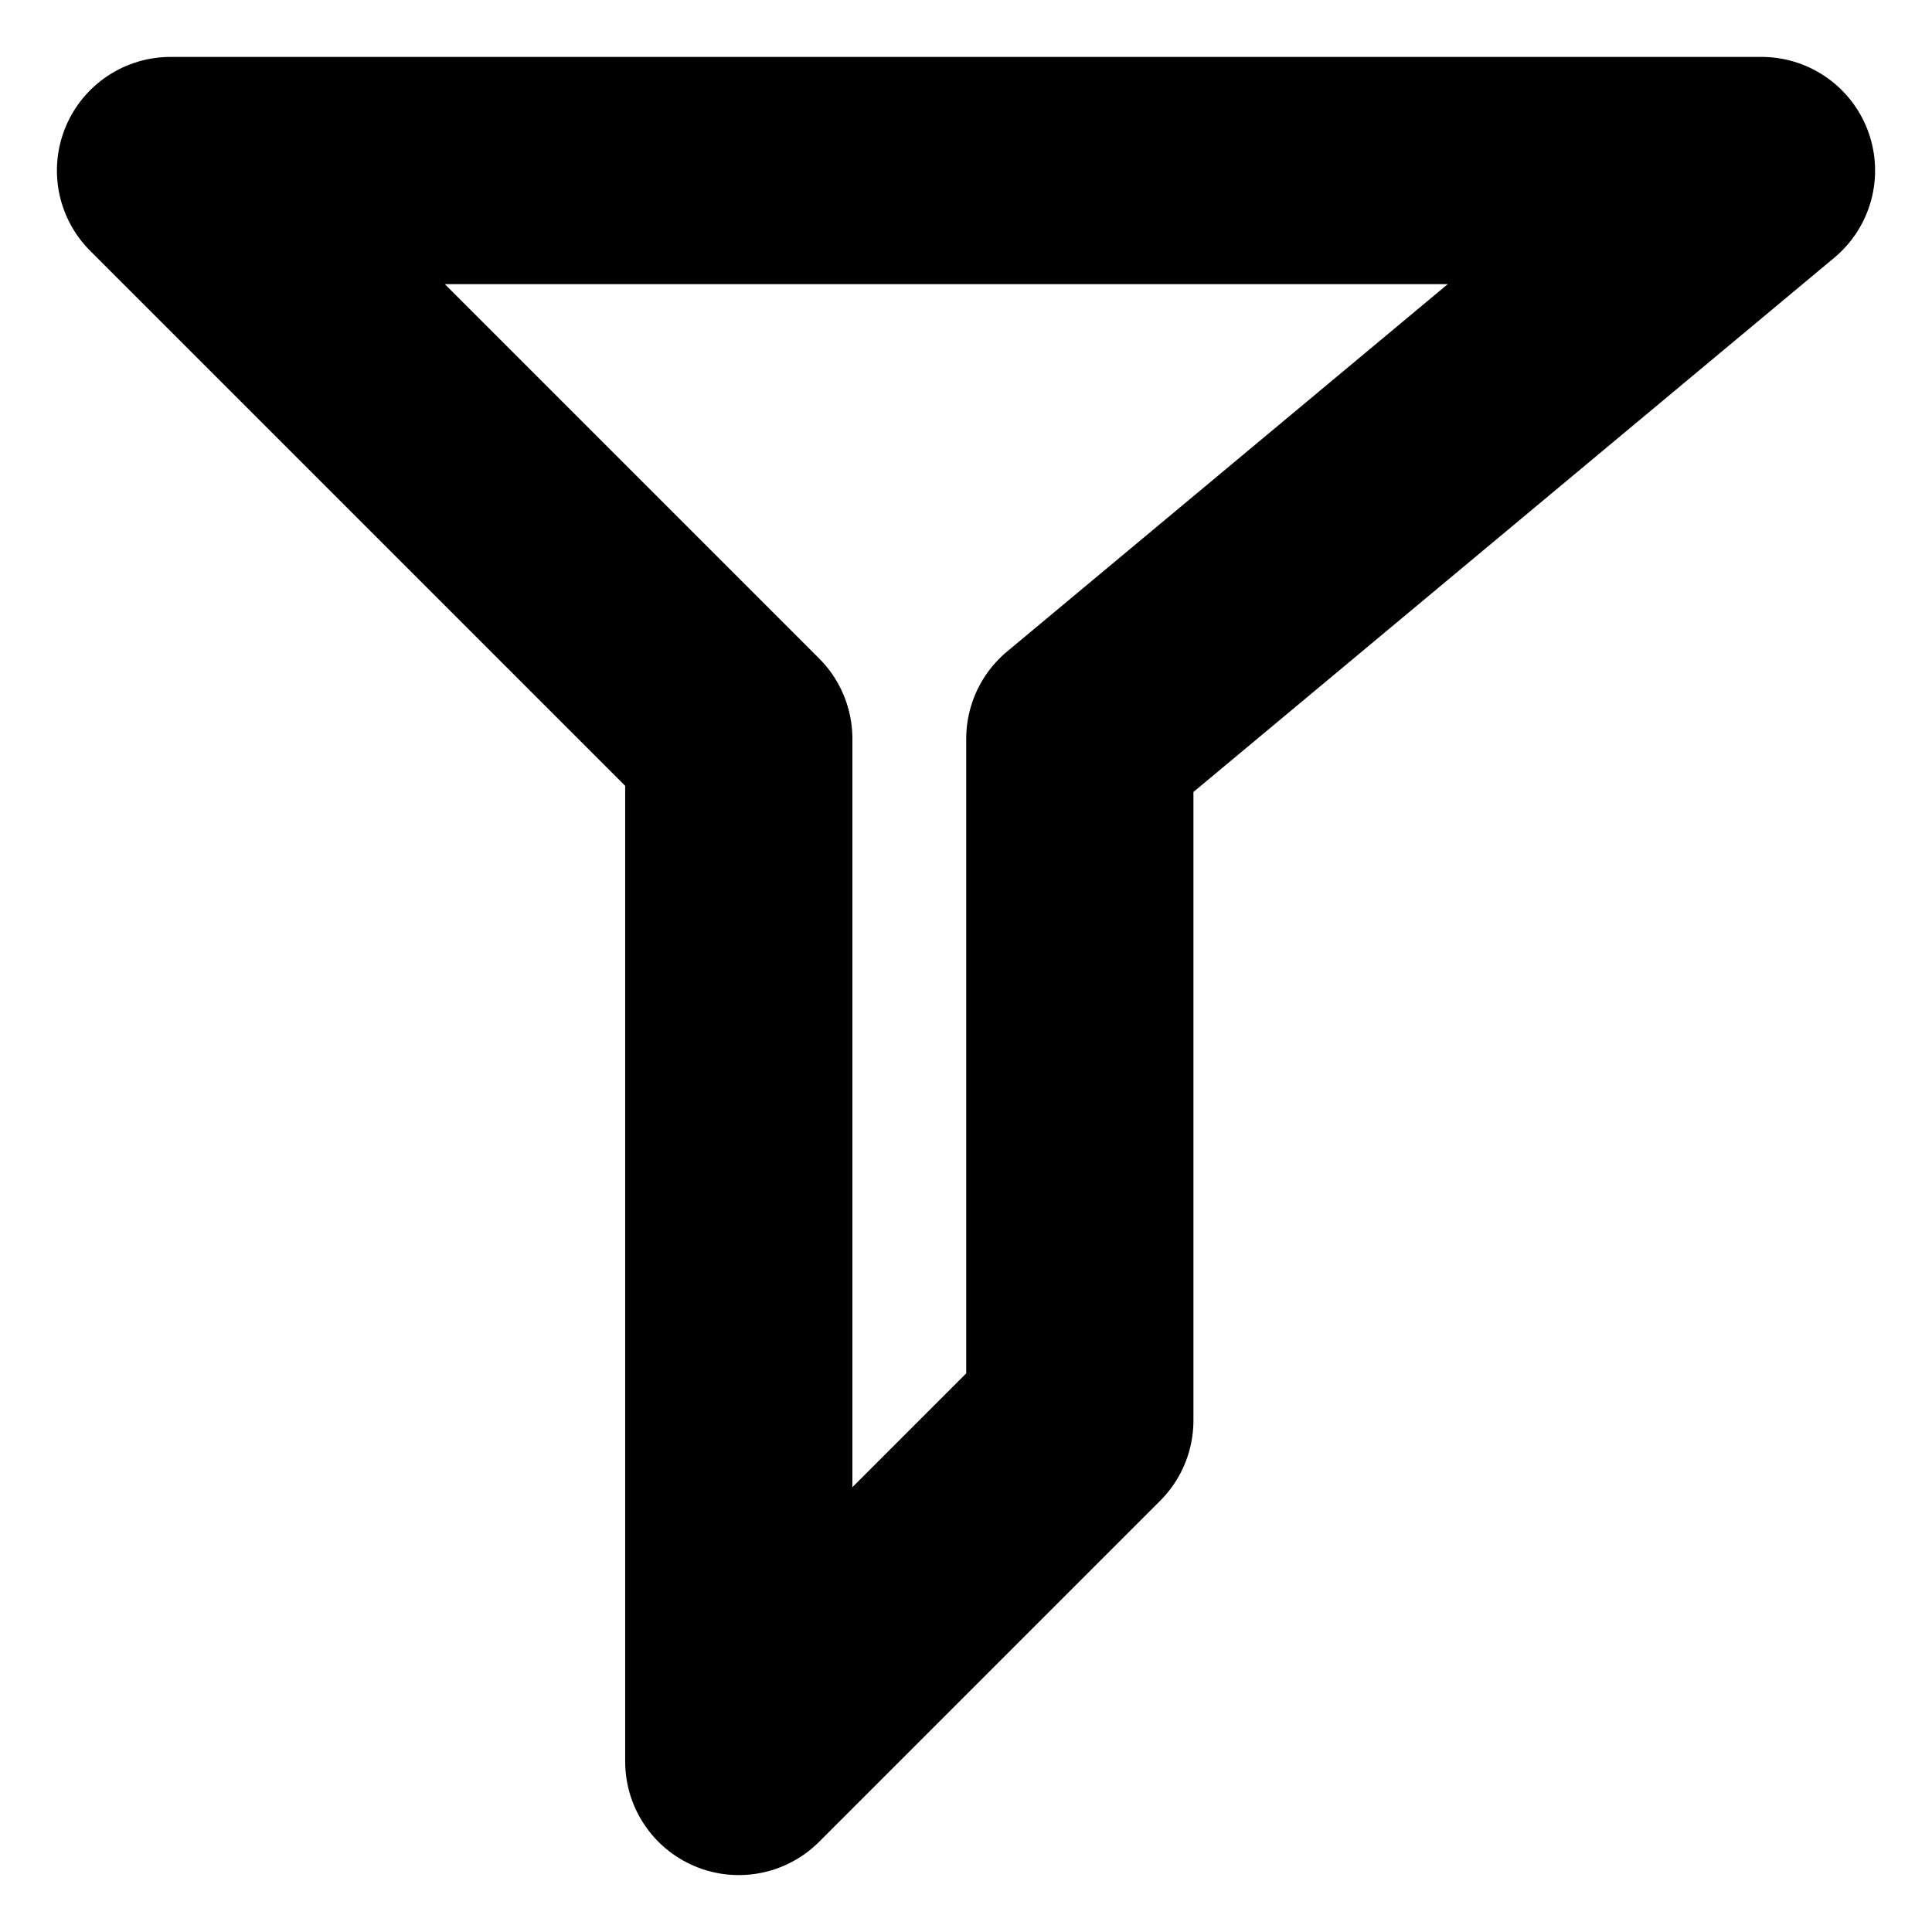
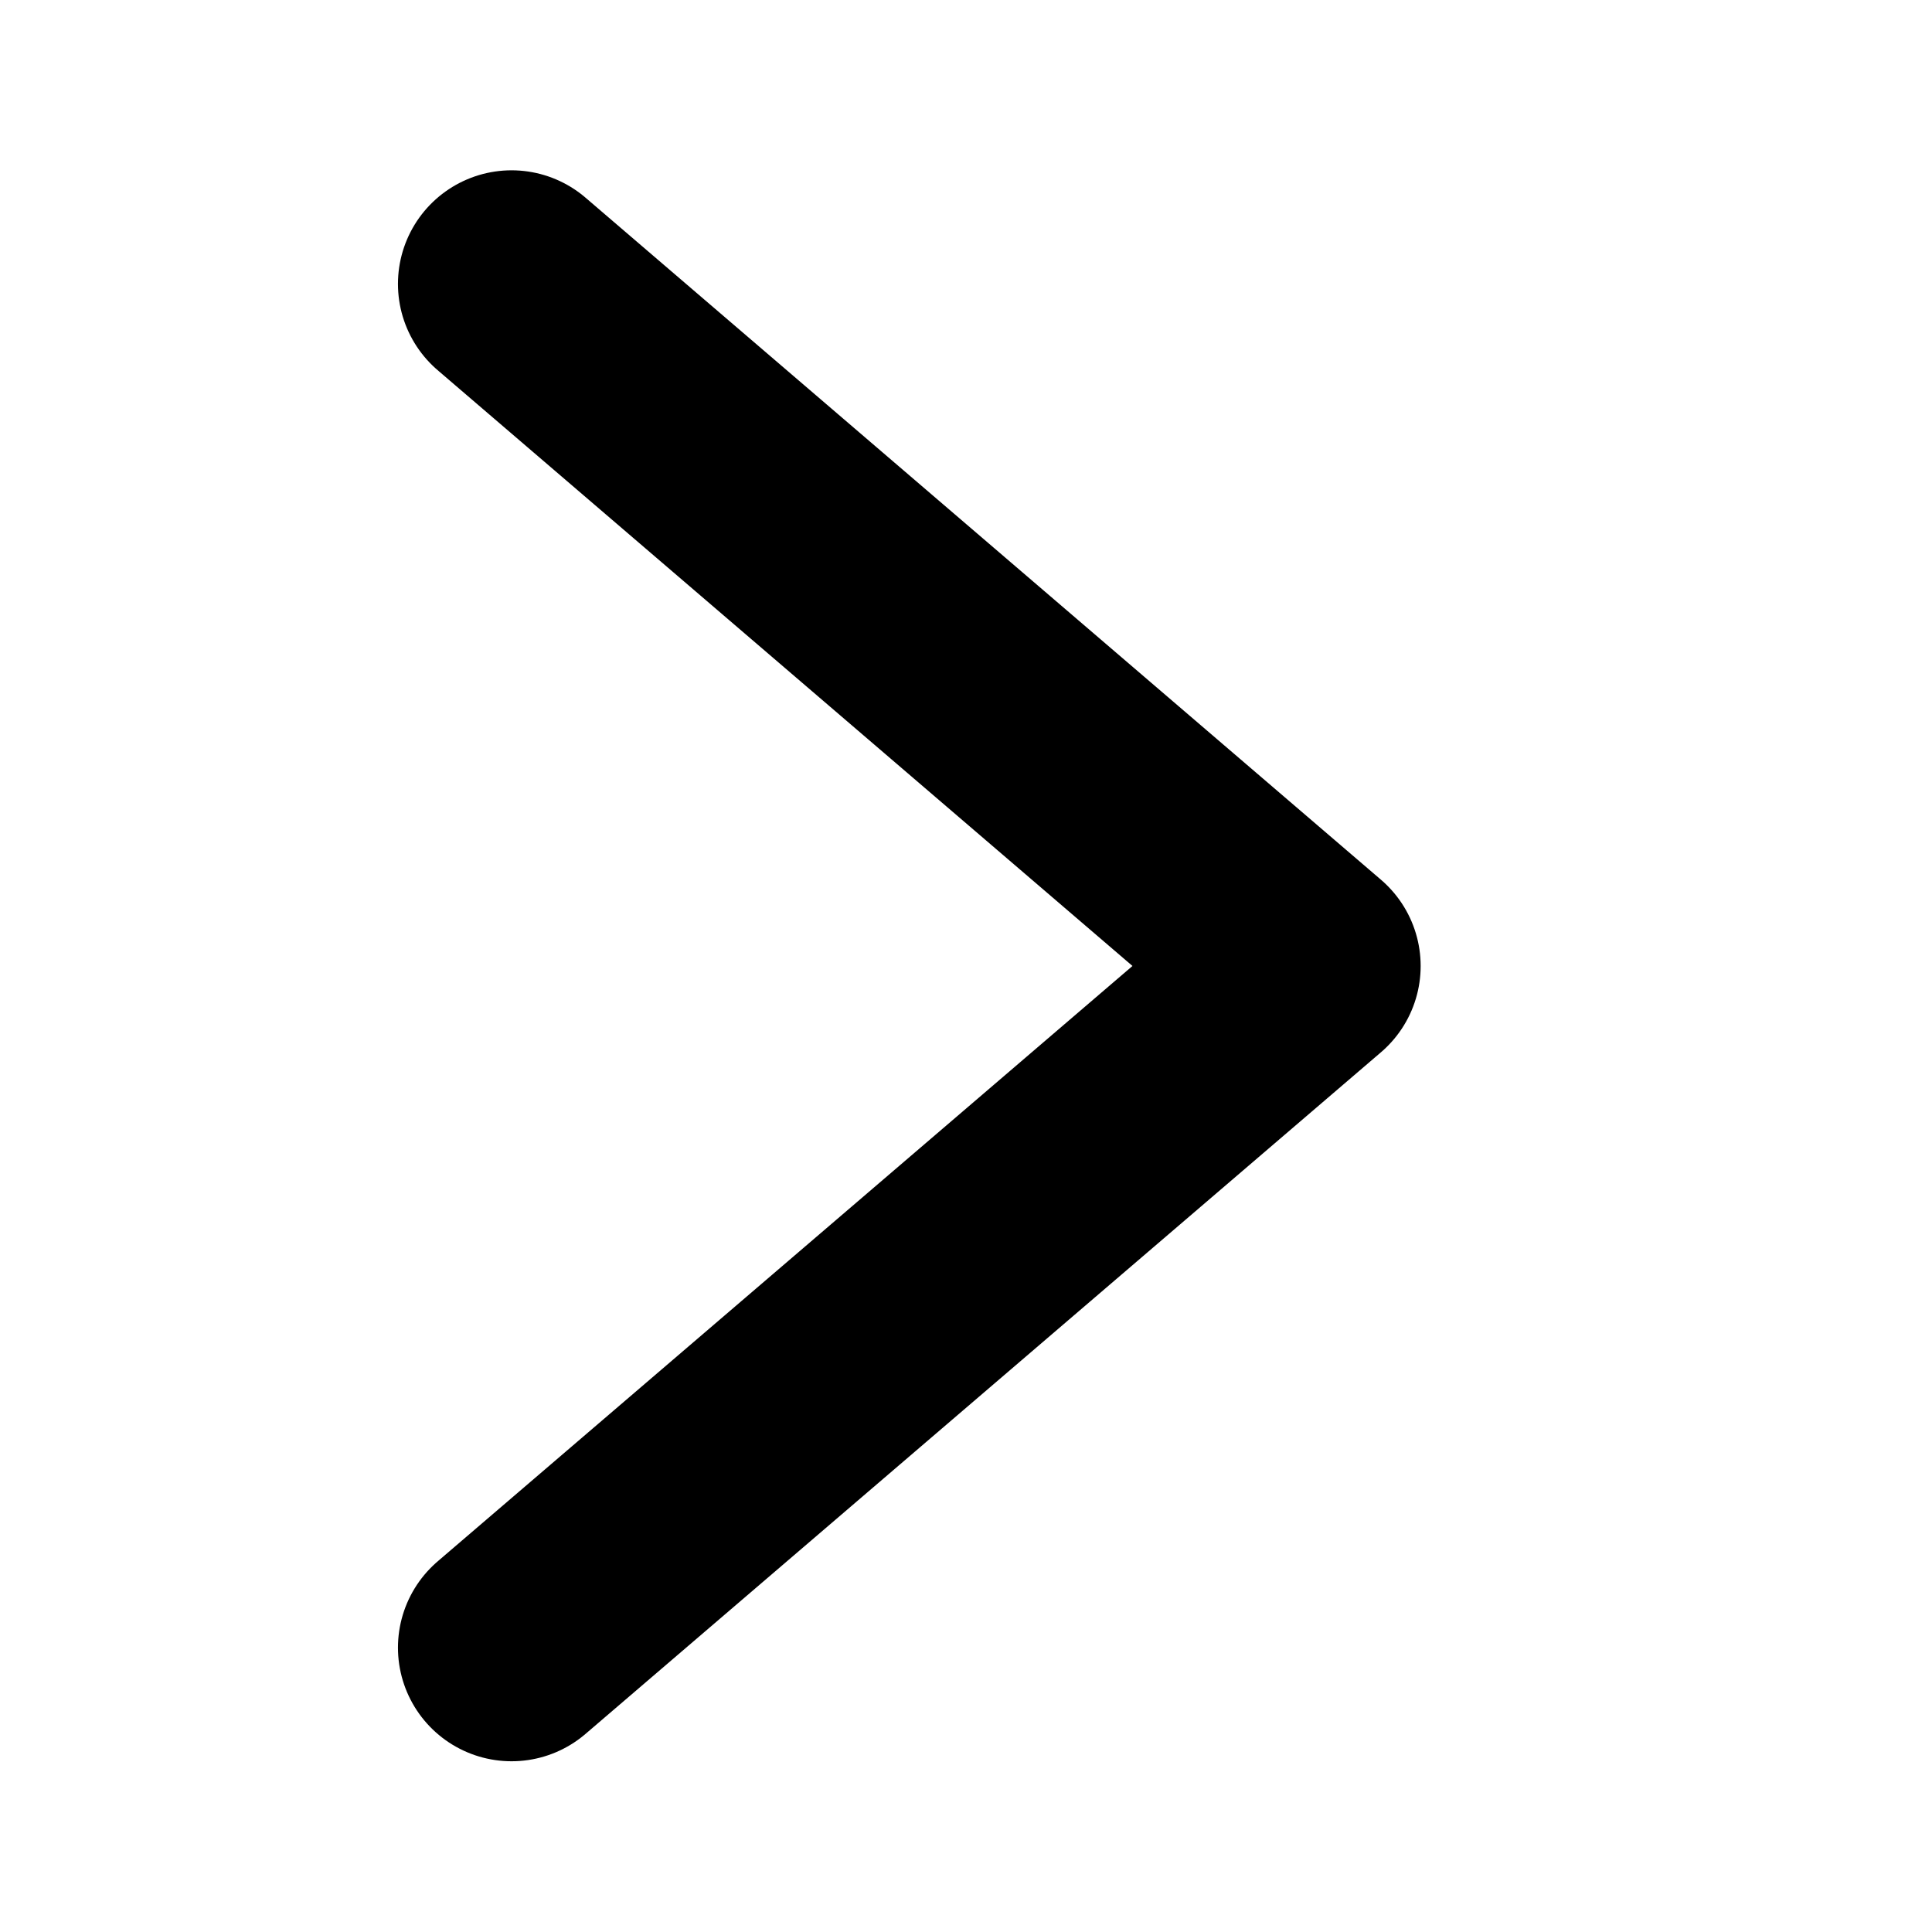
<svg xmlns="http://www.w3.org/2000/svg" xmlns:xlink="http://www.w3.org/1999/xlink" id="svg5" version="1.1" viewBox="0 0 4.498 4.498" height="17" width="17">
  <defs id="defs2">
    <symbol id="symbol847">
      <path style="fill:none;fill-opacity:1;stroke:#000000;stroke-width:0.529;stroke-linecap:round;stroke-linejoin:bevel;stroke-miterlimit:4;stroke-dasharray:none;stroke-opacity:1" d="M 0.661,0.661 H 3.836" id="path1885" />
      <path style="fill:none;fill-opacity:1;stroke:#000000;stroke-width:0.529;stroke-linecap:round;stroke-linejoin:bevel;stroke-miterlimit:4;stroke-dasharray:none;stroke-opacity:1" d="m 0.661,3.836 3.175,10e-8" id="path1889" />
      <path style="fill:none;fill-opacity:1;stroke:#000000;stroke-width:0.529;stroke-linecap:round;stroke-linejoin:bevel;stroke-miterlimit:4;stroke-dasharray:none;stroke-opacity:1" d="M 0.661,2.249 H 3.836" id="path1891" />
    </symbol>
    <symbol id="symbol878">
      <path style="fill:none;stroke:#000000;stroke-width:0.529;stroke-linecap:round;stroke-linejoin:round;stroke-miterlimit:4;stroke-dasharray:none;stroke-opacity:1" d="M 3.043,0.661 1.455,2.249 3.043,3.836" id="path1262" />
    </symbol>
    <symbol id="symbol931">
      <path style="fill:none;stroke:#000000;stroke-width:0.529;stroke-linecap:round;stroke-linejoin:round;stroke-miterlimit:4;stroke-dasharray:none;stroke-opacity:1" d="M 3.572,0.661 1.984,3.836 1.191,2.778" id="path1686" />
    </symbol>
    <symbol id="symbol1032">
      <path id="path2684" style="fill:none;stroke:#000000;stroke-width:0.529;stroke-linecap:round;stroke-linejoin:bevel;stroke-miterlimit:4;stroke-dasharray:none;stroke-opacity:1" d="M 2.249,0.661 V 3.836 M 0.661,2.249 h 3.175" />
    </symbol>
    <symbol id="symbol1107">
      <path style="fill:none;stroke:#000000;stroke-width:0.529;stroke-linecap:round;stroke-linejoin:bevel;stroke-miterlimit:4;stroke-dasharray:none;stroke-opacity:1" d="M 0.661,2.249 H 3.836" id="path2914" />
    </symbol>
    <symbol id="symbol1208">
      <path id="path4455" style="fill:none;stroke:#000000;stroke-width:0.265" d="M 2.778,2.249 A 0.529,0.529 0 0 1 2.249,2.778 0.529,0.529 0 0 1 1.72,2.249 0.529,0.529 0 0 1 2.249,1.72 0.529,0.529 0 0 1 2.778,2.249 Z m 0.801,-0.213 0.307,-0.049 0.026,-0.001 0.353,0.12 v 0.286 l -0.353,0.12 -0.026,-0.001 -0.307,-0.049 -0.129,0.396 0.278,0.141 0.021,0.014 0.214,0.305 -0.168,0.231 -0.356,-0.11 -0.02,-0.016 -0.22,-0.221 -0.337,0.245 0.142,0.277 0.009,0.024 -0.006,0.373 -0.272,0.088 -0.224,-0.298 -0.007,-0.025 -0.048,-0.308 h -0.417 l -0.048,0.308 -0.007,0.025 -0.224,0.298 -0.272,-0.088 -0.006,-0.373 0.009,-0.024 0.142,-0.277 -0.337,-0.245 -0.22,0.221 -0.02,0.016 -0.356,0.11 -0.168,-0.231 0.214,-0.305 0.021,-0.014 0.278,-0.141 -0.129,-0.396 -0.307,0.049 -0.026,0.001 -0.353,-0.12 v -0.286 l 0.353,-0.12 0.026,0.001 0.307,0.049 0.129,-0.396 -0.278,-0.141 -0.021,-0.014 -0.214,-0.305 0.168,-0.231 0.356,0.11 0.02,0.016 0.22,0.221 0.337,-0.245 -0.142,-0.277 -0.009,-0.024 0.006,-0.373 0.272,-0.088 0.224,0.298 0.007,0.025 0.048,0.308 h 0.417 l 0.048,-0.308 0.007,-0.025 0.224,-0.298 0.272,0.088 0.006,0.373 -0.009,0.024 -0.142,0.277 0.337,0.245 0.22,-0.221 0.02,-0.016 0.356,-0.11 0.168,0.231 -0.214,0.305 -0.021,0.014 -0.278,0.141 z" />
    </symbol>
    <symbol id="symbol1297">
      <path style="display:inline;fill:none;stroke:#000000;stroke-width:0.529;stroke-linecap:round;stroke-linejoin:round;stroke-miterlimit:4;stroke-dasharray:none;stroke-opacity:1" d="M 0.661,0.661 H 3.836 V 3.836 H 0.661 V 0.661" id="path2027" />
    </symbol>
    <symbol id="symbol1414">
      <path style="display:inline;fill:none;stroke:#000000;stroke-width:0.529;stroke-linecap:round;stroke-linejoin:round;stroke-miterlimit:4;stroke-dasharray:none;stroke-opacity:1" d="M 0.661,0.661 3.836,2.249 0.661,3.836 Z" id="path1061" />
    </symbol>
  </defs>
  <g id="layer1" style="display:none">
    <use xlink:href="#symbol847" id="use852" x="0" y="0" width="100%" height="100%" />
  </g>
  <g id="layer2" style="display:none">
    <use xlink:href="#symbol878" id="use881" x="0" y="0" width="100%" height="100%" style="display:inline" />
+   </g>
+   <g id="layer16">
+     <path style="fill:none;stroke:#000000;stroke-width:0.529;stroke-linecap:round;stroke-linejoin:round;stroke-opacity:1;stroke-miterlimit:4;stroke-dasharray:none" d="M 1.191,0.661 3.043,2.249 1.191,3.836" id="path4820" />
  </g>
  <g id="layer3" style="display:none">
    <use xlink:href="#symbol931" id="use934" x="0" y="0" width="100%" height="100%" />
  </g>
  <g id="layer4" style="display:none">
    <use xlink:href="#symbol1032" id="use1035" x="0" y="0" width="100%" height="100%" />
  </g>
  <g id="g2918" style="display:none">
    <use xlink:href="#symbol1107" id="use1110" x="0" y="0" width="100%" height="100%" style="display:inline" />
  </g>
  <g id="layer12" style="display:none">
    <path style="fill:none;stroke:#000000;stroke-width:0.529;stroke-linecap:round;stroke-linejoin:round;stroke-miterlimit:4;stroke-dasharray:none;stroke-opacity:1" d="M 0.661,0.661 3.836,3.836" id="path909" />
    <path style="fill:none;stroke:#000000;stroke-width:0.529;stroke-linecap:round;stroke-linejoin:bevel;stroke-miterlimit:4;stroke-dasharray:none;stroke-opacity:1" d="M 0.661,3.836 3.836,0.661" id="path1079" />
  </g>
  <g id="layer5" style="display:none">
    <use xlink:href="#symbol1208" id="use1211" x="0" y="0" width="100%" height="100%" />
  </g>
  <g id="layer6" style="display:none">
    <use xlink:href="#symbol1297" id="use1300" x="0" y="0" width="100%" height="100%" />
  </g>
  <g id="layer7" style="display:none">
    <use xlink:href="#symbol1414" id="use1417" x="0" y="0" width="100%" height="100%" style="stroke-width:0.529;stroke-linecap:round;stroke-linejoin:round;stroke-miterlimit:4;stroke-dasharray:none" />
  </g>
  <g id="layer8" style="display:none">
    <path style="fill:none;stroke:#000000;stroke-width:0.529;stroke-linecap:round;stroke-linejoin:round;stroke-miterlimit:4;stroke-dasharray:none;stroke-opacity:1" d="m 3.836,2.778 -10e-8,1.058 H 0.661 V 0.661 h 1.058" id="path81" />
    <path style="fill:none;stroke:#000000;stroke-width:0.529;stroke-linecap:round;stroke-linejoin:bevel;stroke-miterlimit:4;stroke-dasharray:none;stroke-opacity:1" d="M 2.778,0.661 H 3.836 V 1.72" id="path9477" />
    <path style="fill:none;stroke:#000000;stroke-width:0.529;stroke-linecap:round;stroke-linejoin:bevel;stroke-miterlimit:4;stroke-dasharray:none;stroke-opacity:1" d="M 3.836,0.661 2.249,2.249" id="path9479" />
  </g>
  <g id="layer14" style="display:none">
    <path style="fill:none;stroke:#000000;stroke-width:0.397;stroke-linecap:round;stroke-linejoin:round;stroke-miterlimit:4;stroke-dasharray:none;stroke-opacity:1" d="M 3.572,4.101 H 0.397 l 0.529,-1.587 H 4.101 l -0.529,1.587" id="path2783" />
    <path style="fill:none;stroke:#000000;stroke-width:0.397;stroke-linecap:round;stroke-linejoin:round;stroke-miterlimit:4;stroke-dasharray:none;stroke-opacity:1" d="M 0.397,4.101 V 1.191 H 1.455 v 0.529 h 0.529" id="path2993" />
    <path style="fill:none;stroke:#000000;stroke-width:0.397;stroke-linecap:round;stroke-linejoin:bevel;stroke-miterlimit:4;stroke-dasharray:none;stroke-opacity:1" d="M 2.514,1.984 3.836,0.661" id="path3258" />
    <path style="fill:none;stroke:#000000;stroke-width:0.397;stroke-linecap:round;stroke-linejoin:bevel;stroke-miterlimit:4;stroke-dasharray:none;stroke-opacity:1" d="M 2.778,0.661 H 3.836 V 1.72" id="path3260" />
  </g>
  <g id="layer9" style="display:none">
    <path style="fill:none;stroke:#000000;stroke-width:0.529;stroke-linecap:round;stroke-linejoin:bevel;stroke-miterlimit:4;stroke-dasharray:none;stroke-opacity:1" d="M 0.661,1.72 V 0.661 h 1.058" id="path2431" />
    <path style="fill:none;stroke:#000000;stroke-width:0.529;stroke-linecap:round;stroke-linejoin:bevel;stroke-miterlimit:4;stroke-dasharray:none;stroke-opacity:1" d="m 2.778,3.836 h 1.058 l 10e-8,-1.058" id="path2437" />
    <path style="fill:none;stroke:#000000;stroke-width:0.529;stroke-linecap:round;stroke-linejoin:bevel;stroke-miterlimit:4;stroke-dasharray:none;stroke-opacity:1" d="M 3.836,3.836 0.661,0.661" id="path2439" />
  </g>
  <g id="layer10" style="display:none">
    <path style="fill:none;stroke:#000000;stroke-width:0.397;stroke-linecap:round;stroke-linejoin:round;stroke-miterlimit:4;stroke-dasharray:none;stroke-opacity:1" d="M 3.043,4.101 4.101,3.836 3.043,3.572" id="path11796" />
    <path style="fill:none;stroke:#000000;stroke-width:0.397;stroke-linecap:round;stroke-linejoin:round;stroke-miterlimit:4;stroke-dasharray:none;stroke-opacity:1" d="m 1.72,0.926 1.852,-4e-8 V 2.778 H 1.72 V 0.926" id="path13653" />
    <path style="fill:none;stroke:#000000;stroke-width:0.397;stroke-linecap:butt;stroke-linejoin:round;stroke-miterlimit:4;stroke-dasharray:none;stroke-opacity:1" d="M 0.661,0.397 V 3.836 h 3.44" id="path13900" />
    <path style="fill:none;stroke:#000000;stroke-width:0.397;stroke-linecap:round;stroke-linejoin:round;stroke-miterlimit:4;stroke-dasharray:none;stroke-opacity:1" d="M 0.397,1.191 0.661,0.397 0.926,1.191" id="path11798" />
  </g>
  <g id="layer11" style="display:none">
    <path style="display:inline;fill:none;stroke:#000000;stroke-width:0.397;stroke-linecap:round;stroke-linejoin:round;stroke-miterlimit:4;stroke-dasharray:none;stroke-opacity:1" d="m 1.455,1.455 h 1.587 l -10e-8,1.587 H 1.455 V 1.455" id="path13653-3" />
    <path style="fill:none;stroke:#000000;stroke-width:0.397;stroke-linecap:round;stroke-linejoin:round;stroke-miterlimit:4;stroke-dasharray:none;stroke-opacity:1" d="M 1.72,0.661 2.249,0.397 2.778,0.661" id="path16620" />
    <path style="fill:none;stroke:#000000;stroke-width:0.397;stroke-linecap:round;stroke-linejoin:round;stroke-miterlimit:4;stroke-dasharray:none;stroke-opacity:1" d="M 3.836,1.72 4.101,2.249 3.836,2.778" id="path16622" />
    <path style="fill:none;stroke:#000000;stroke-width:0.397;stroke-linecap:round;stroke-linejoin:round;stroke-miterlimit:4;stroke-dasharray:none;stroke-opacity:1" d="M 1.72,3.836 2.249,4.101 2.778,3.836" id="path16624" />
    <path style="fill:none;stroke:#000000;stroke-width:0.397;stroke-linecap:round;stroke-linejoin:round;stroke-miterlimit:4;stroke-dasharray:none;stroke-opacity:1" d="M 0.661,1.72 0.397,2.249 0.661,2.778" id="path16626" />
  </g>
  <g id="layer13" style="display:none">
    <path style="fill:none;stroke:#000000;stroke-width:0.529;stroke-linecap:round;stroke-linejoin:round;stroke-miterlimit:4;stroke-dasharray:none;stroke-opacity:1" d="M 0.661,0.661 H 3.836 V 3.836 H 0.661 V 0.661" id="path1159" />
    <path style="fill:none;stroke:#000000;stroke-width:0.397;stroke-linecap:round;stroke-linejoin:round;stroke-miterlimit:4;stroke-dasharray:none;stroke-opacity:1" d="m 1.72,1.984 h 1.058 v 0.794 H 1.72 v -0.794" id="path1486" />
    <path style="fill:none;stroke:#000000;stroke-width:0.397;stroke-linecap:butt;stroke-linejoin:miter;stroke-miterlimit:4;stroke-dasharray:none;stroke-opacity:1" d="M 0.926,1.455 H 3.572" id="path1939" />
  </g>
-   <g id="layer15">
+   <g id="layer15" style="display:none">
    <path style="fill:none;stroke:#000000;stroke-width:0.529;stroke-linecap:round;stroke-linejoin:round;stroke-miterlimit:4;stroke-dasharray:none;stroke-opacity:1" d="M 4.101,0.397 H 0.397 l 1.323,1.323 -1e-7,2.381 0.794,-0.794 V 1.72 l 1.587,-1.323" id="path4113" />
  </g>
</svg>
